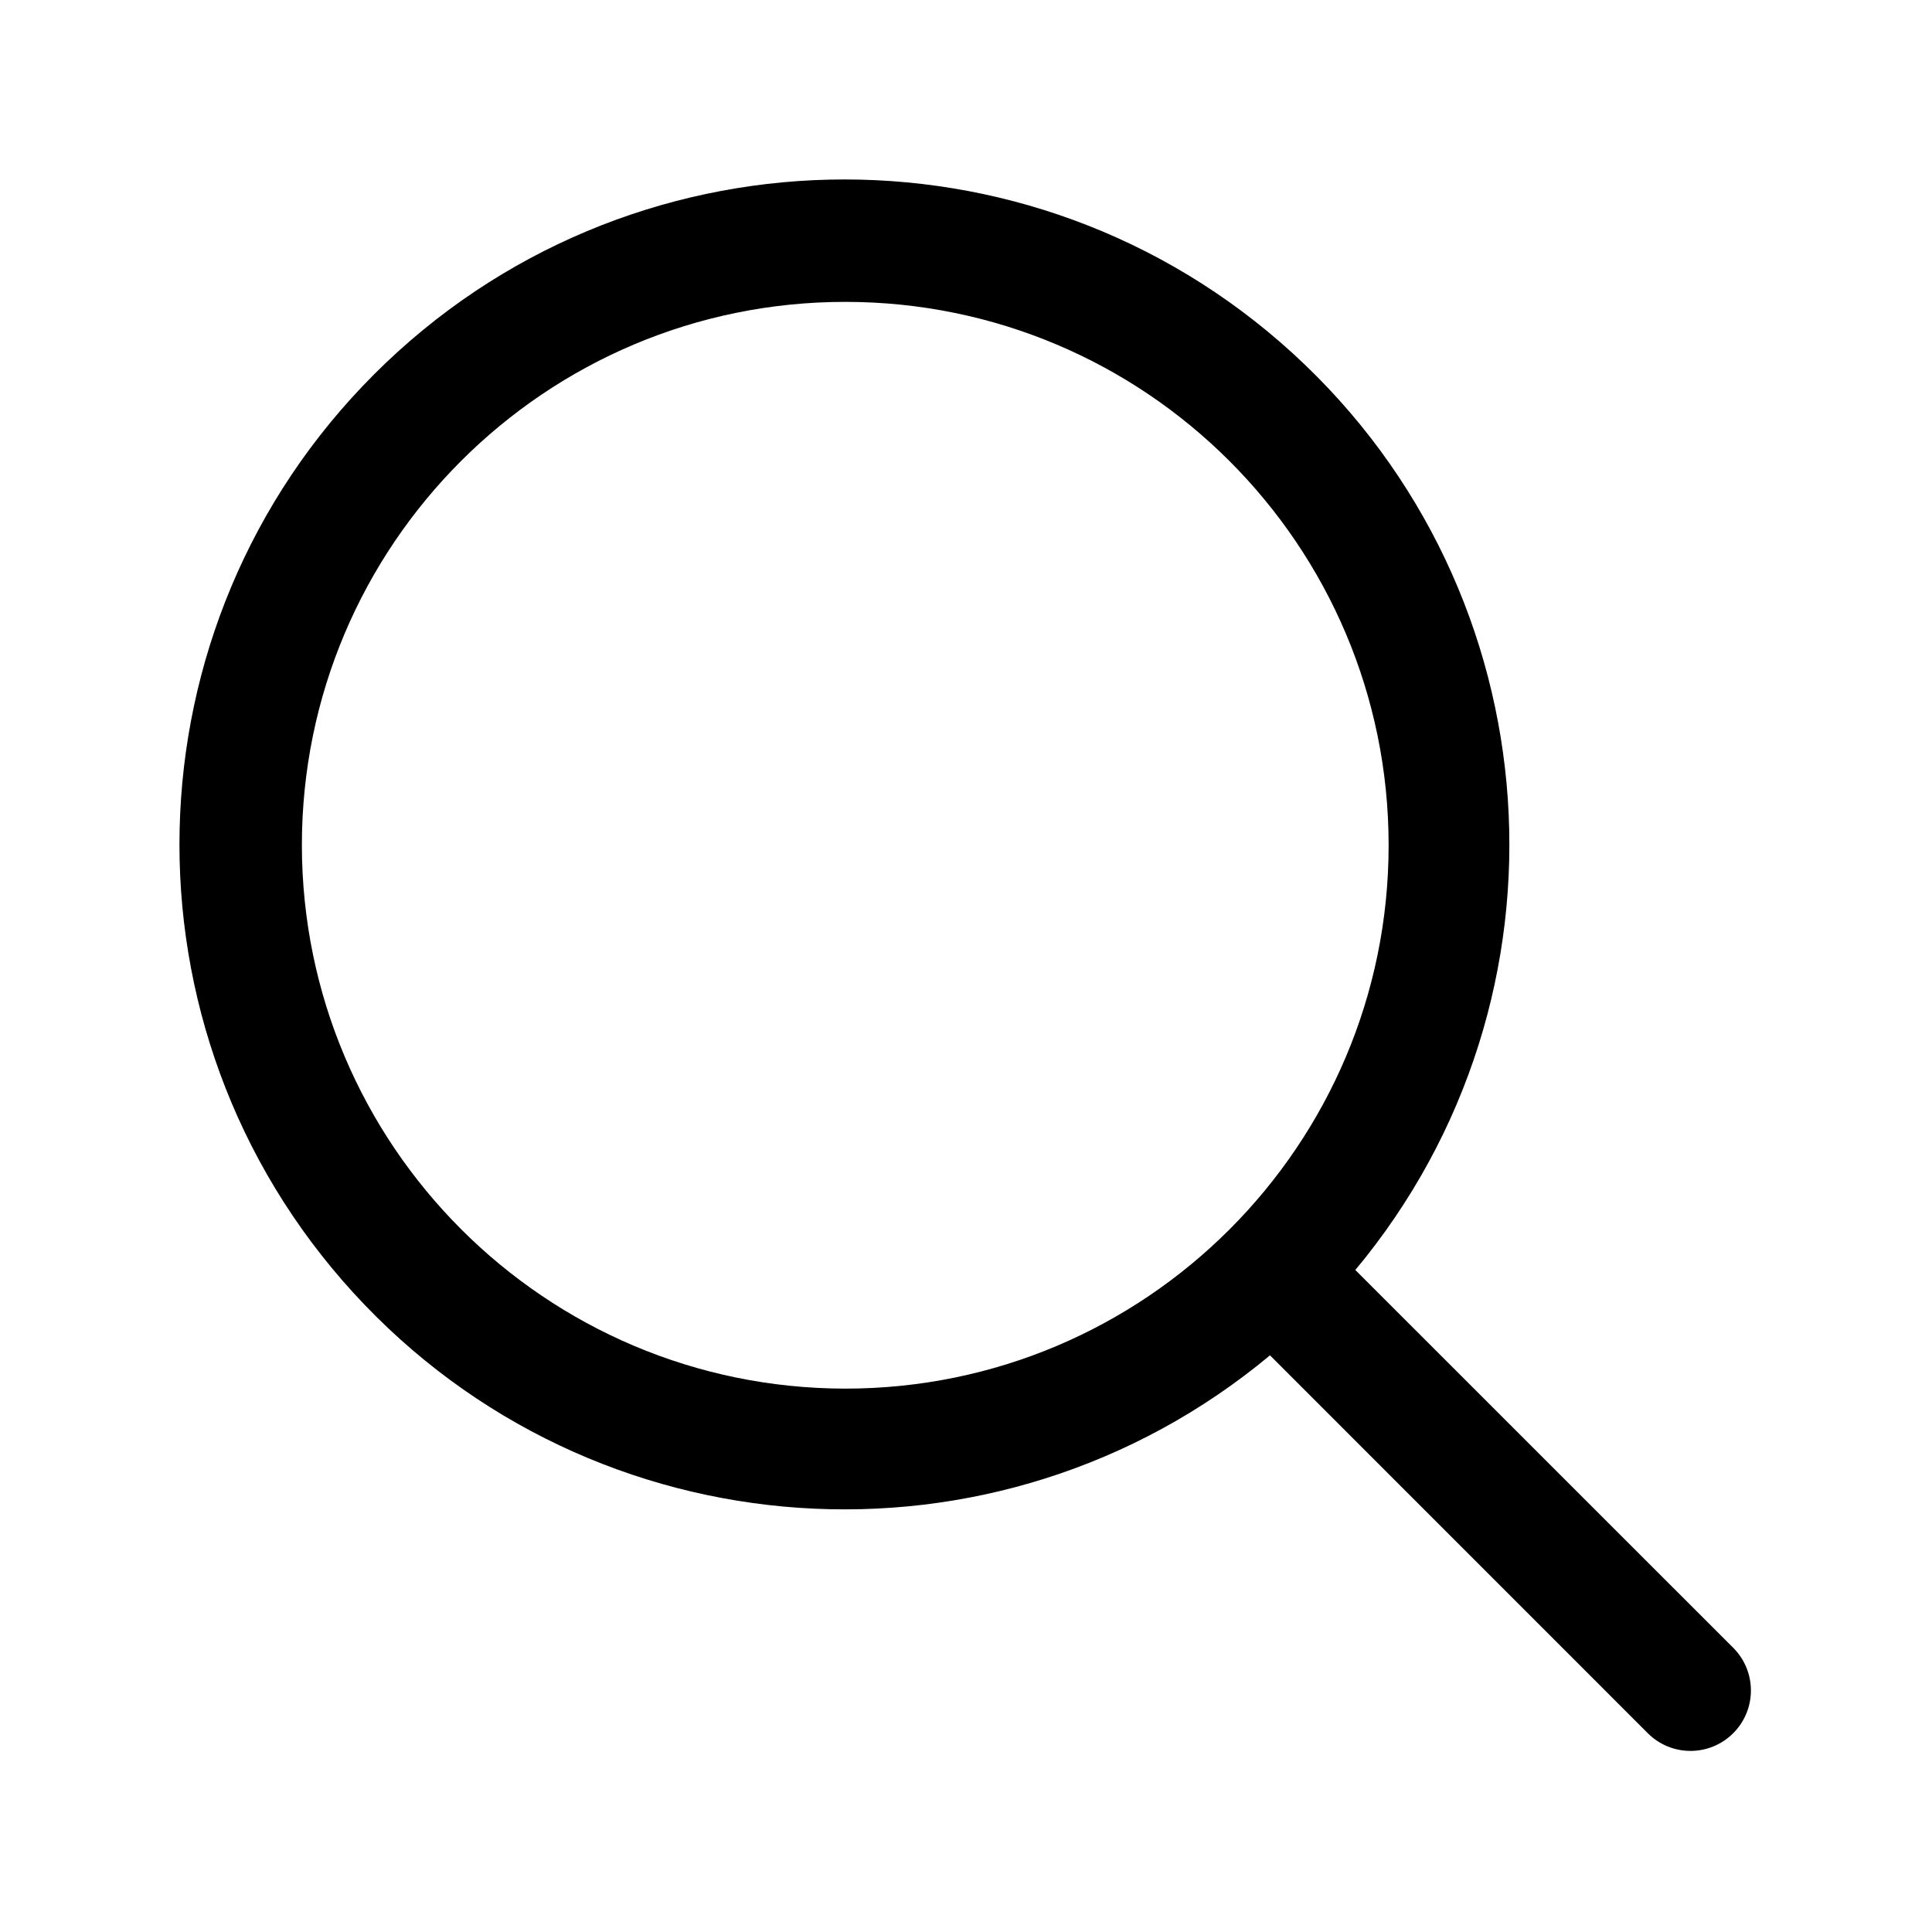
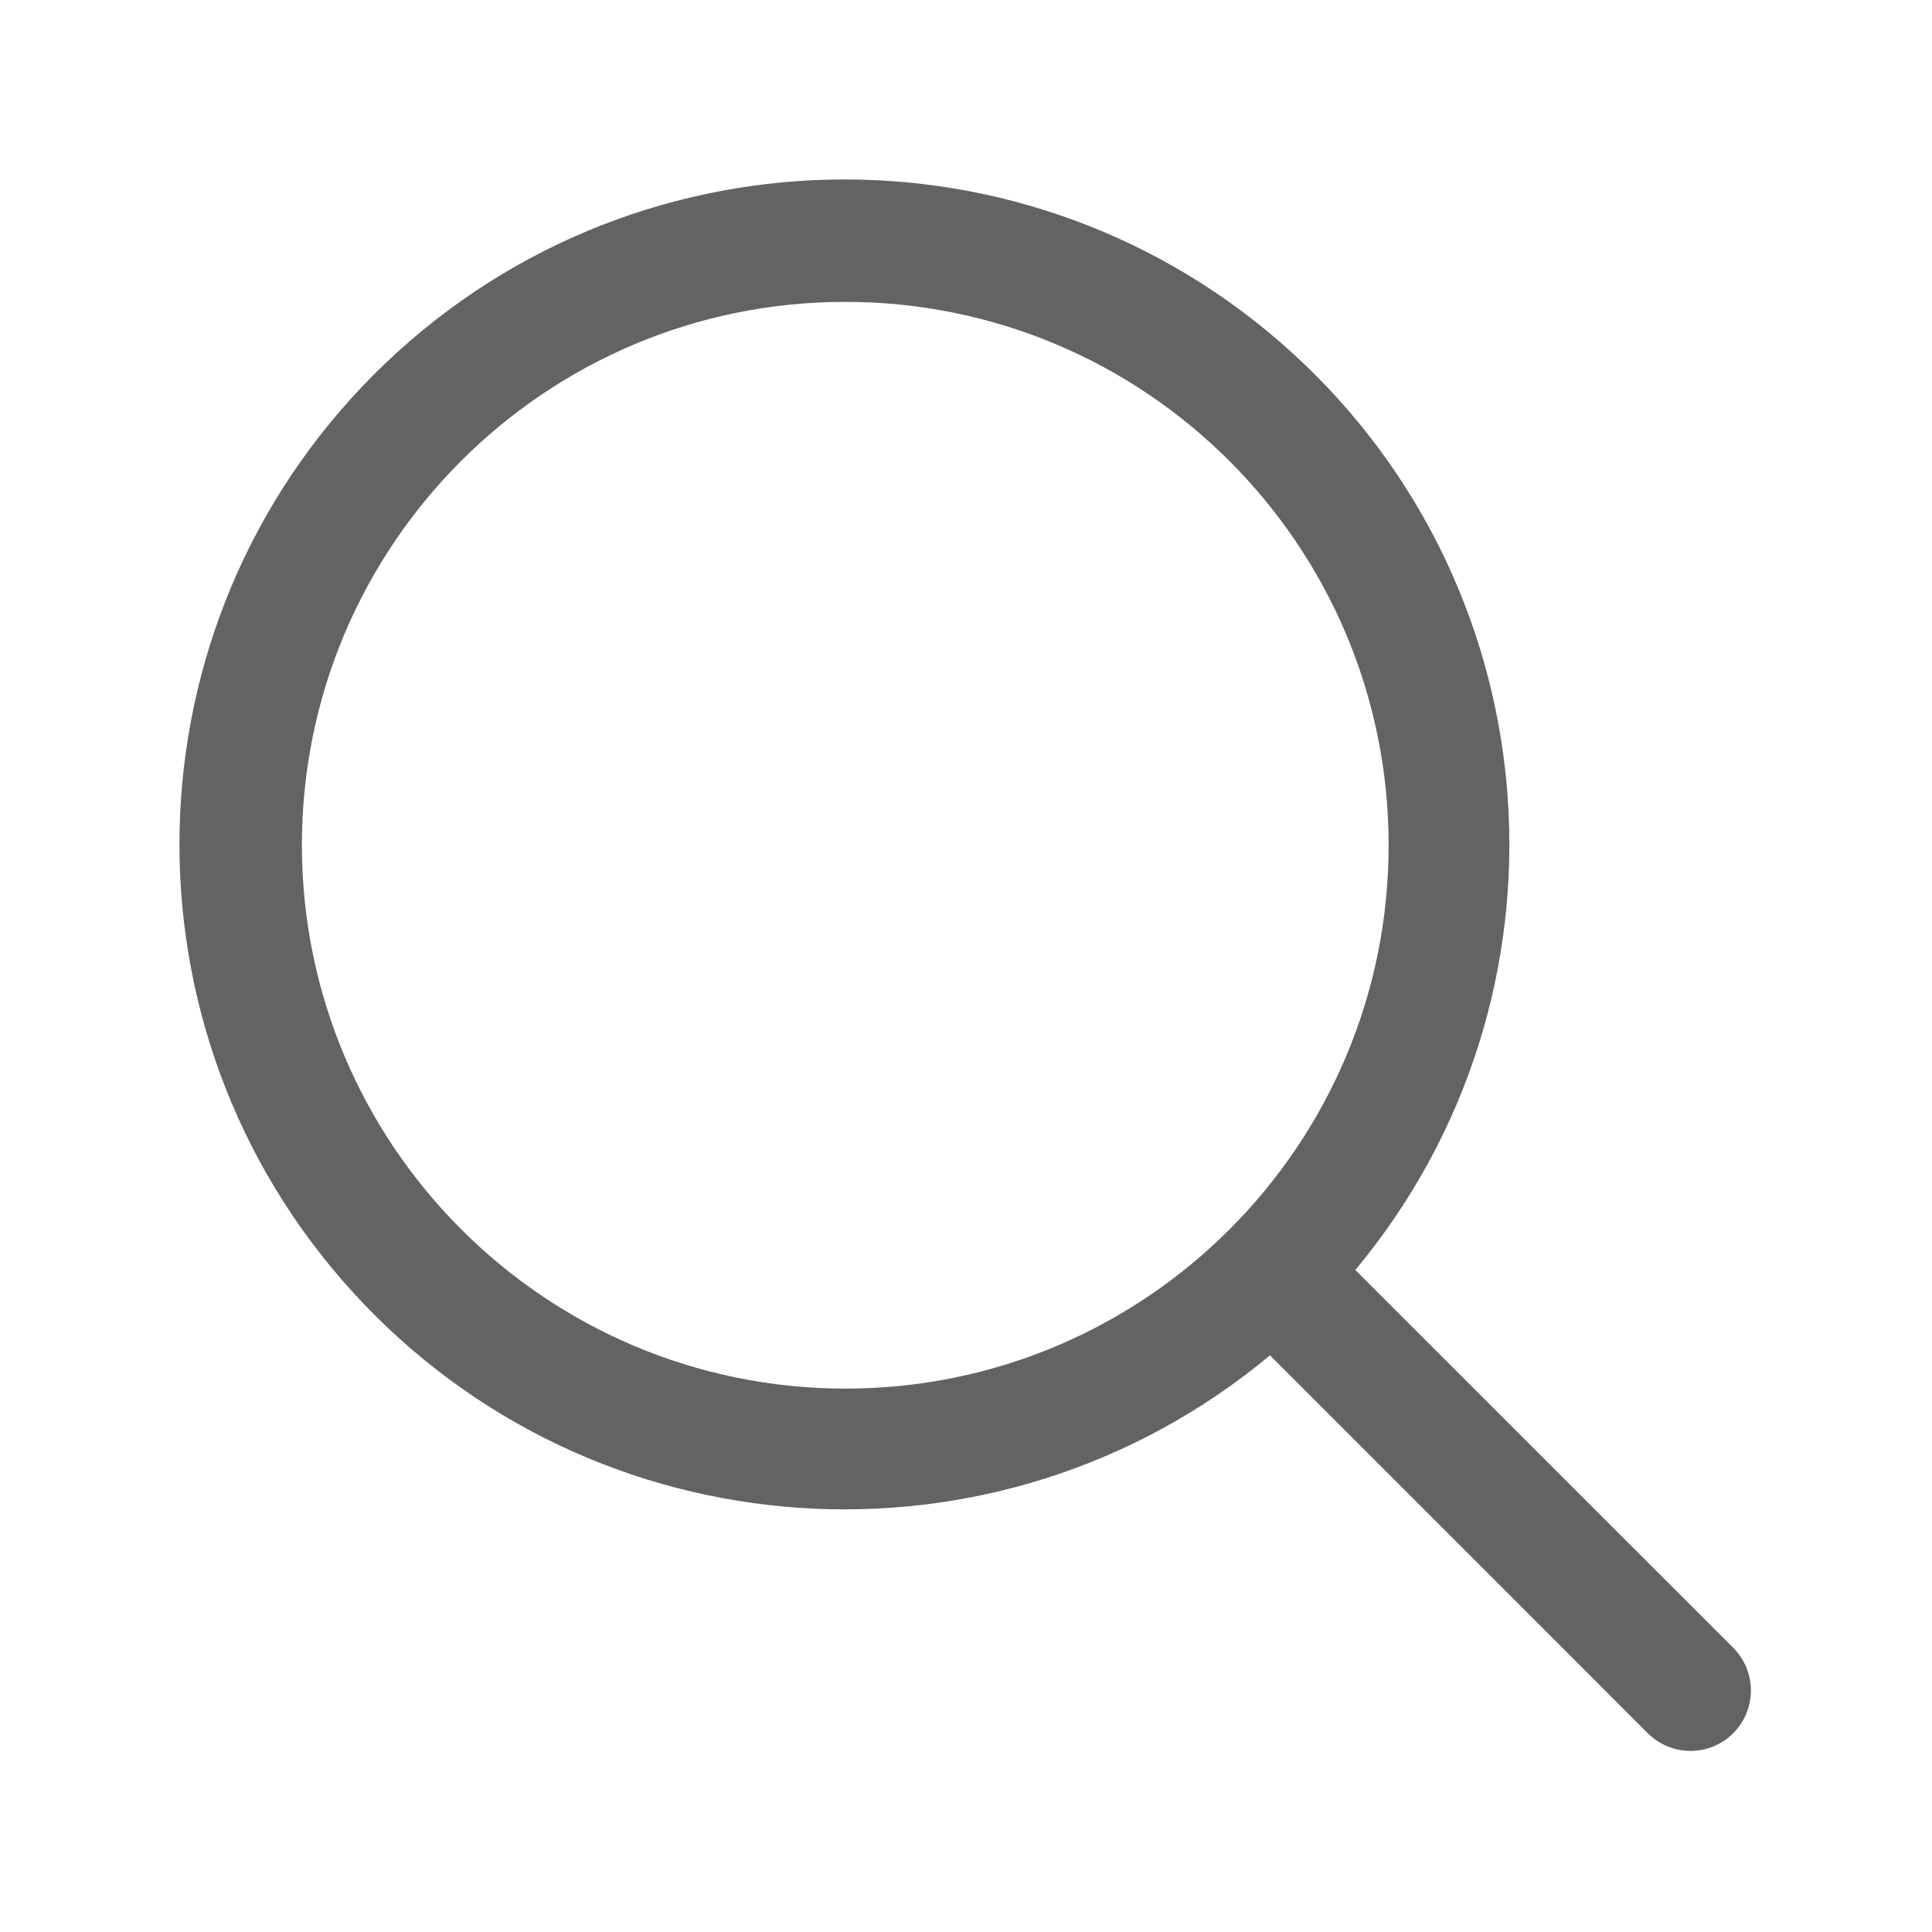
- <svg xmlns="http://www.w3.org/2000/svg" width="32" height="32" fill="#000000" viewBox="0 0 256 256">
+ <svg xmlns="http://www.w3.org/2000/svg" width="32" height="32" fill="#636363" viewBox="0 0 256 256">
  <path d="M229.66,218.34l-50.07-50.06a88.11,88.11,0,1,0-11.31,11.31l50.06,50.07a8,8,0,0,0,11.32-11.32ZM40,112a72,72,0,1,1,72,72A72.08,72.08,0,0,1,40,112Z" />
</svg>
